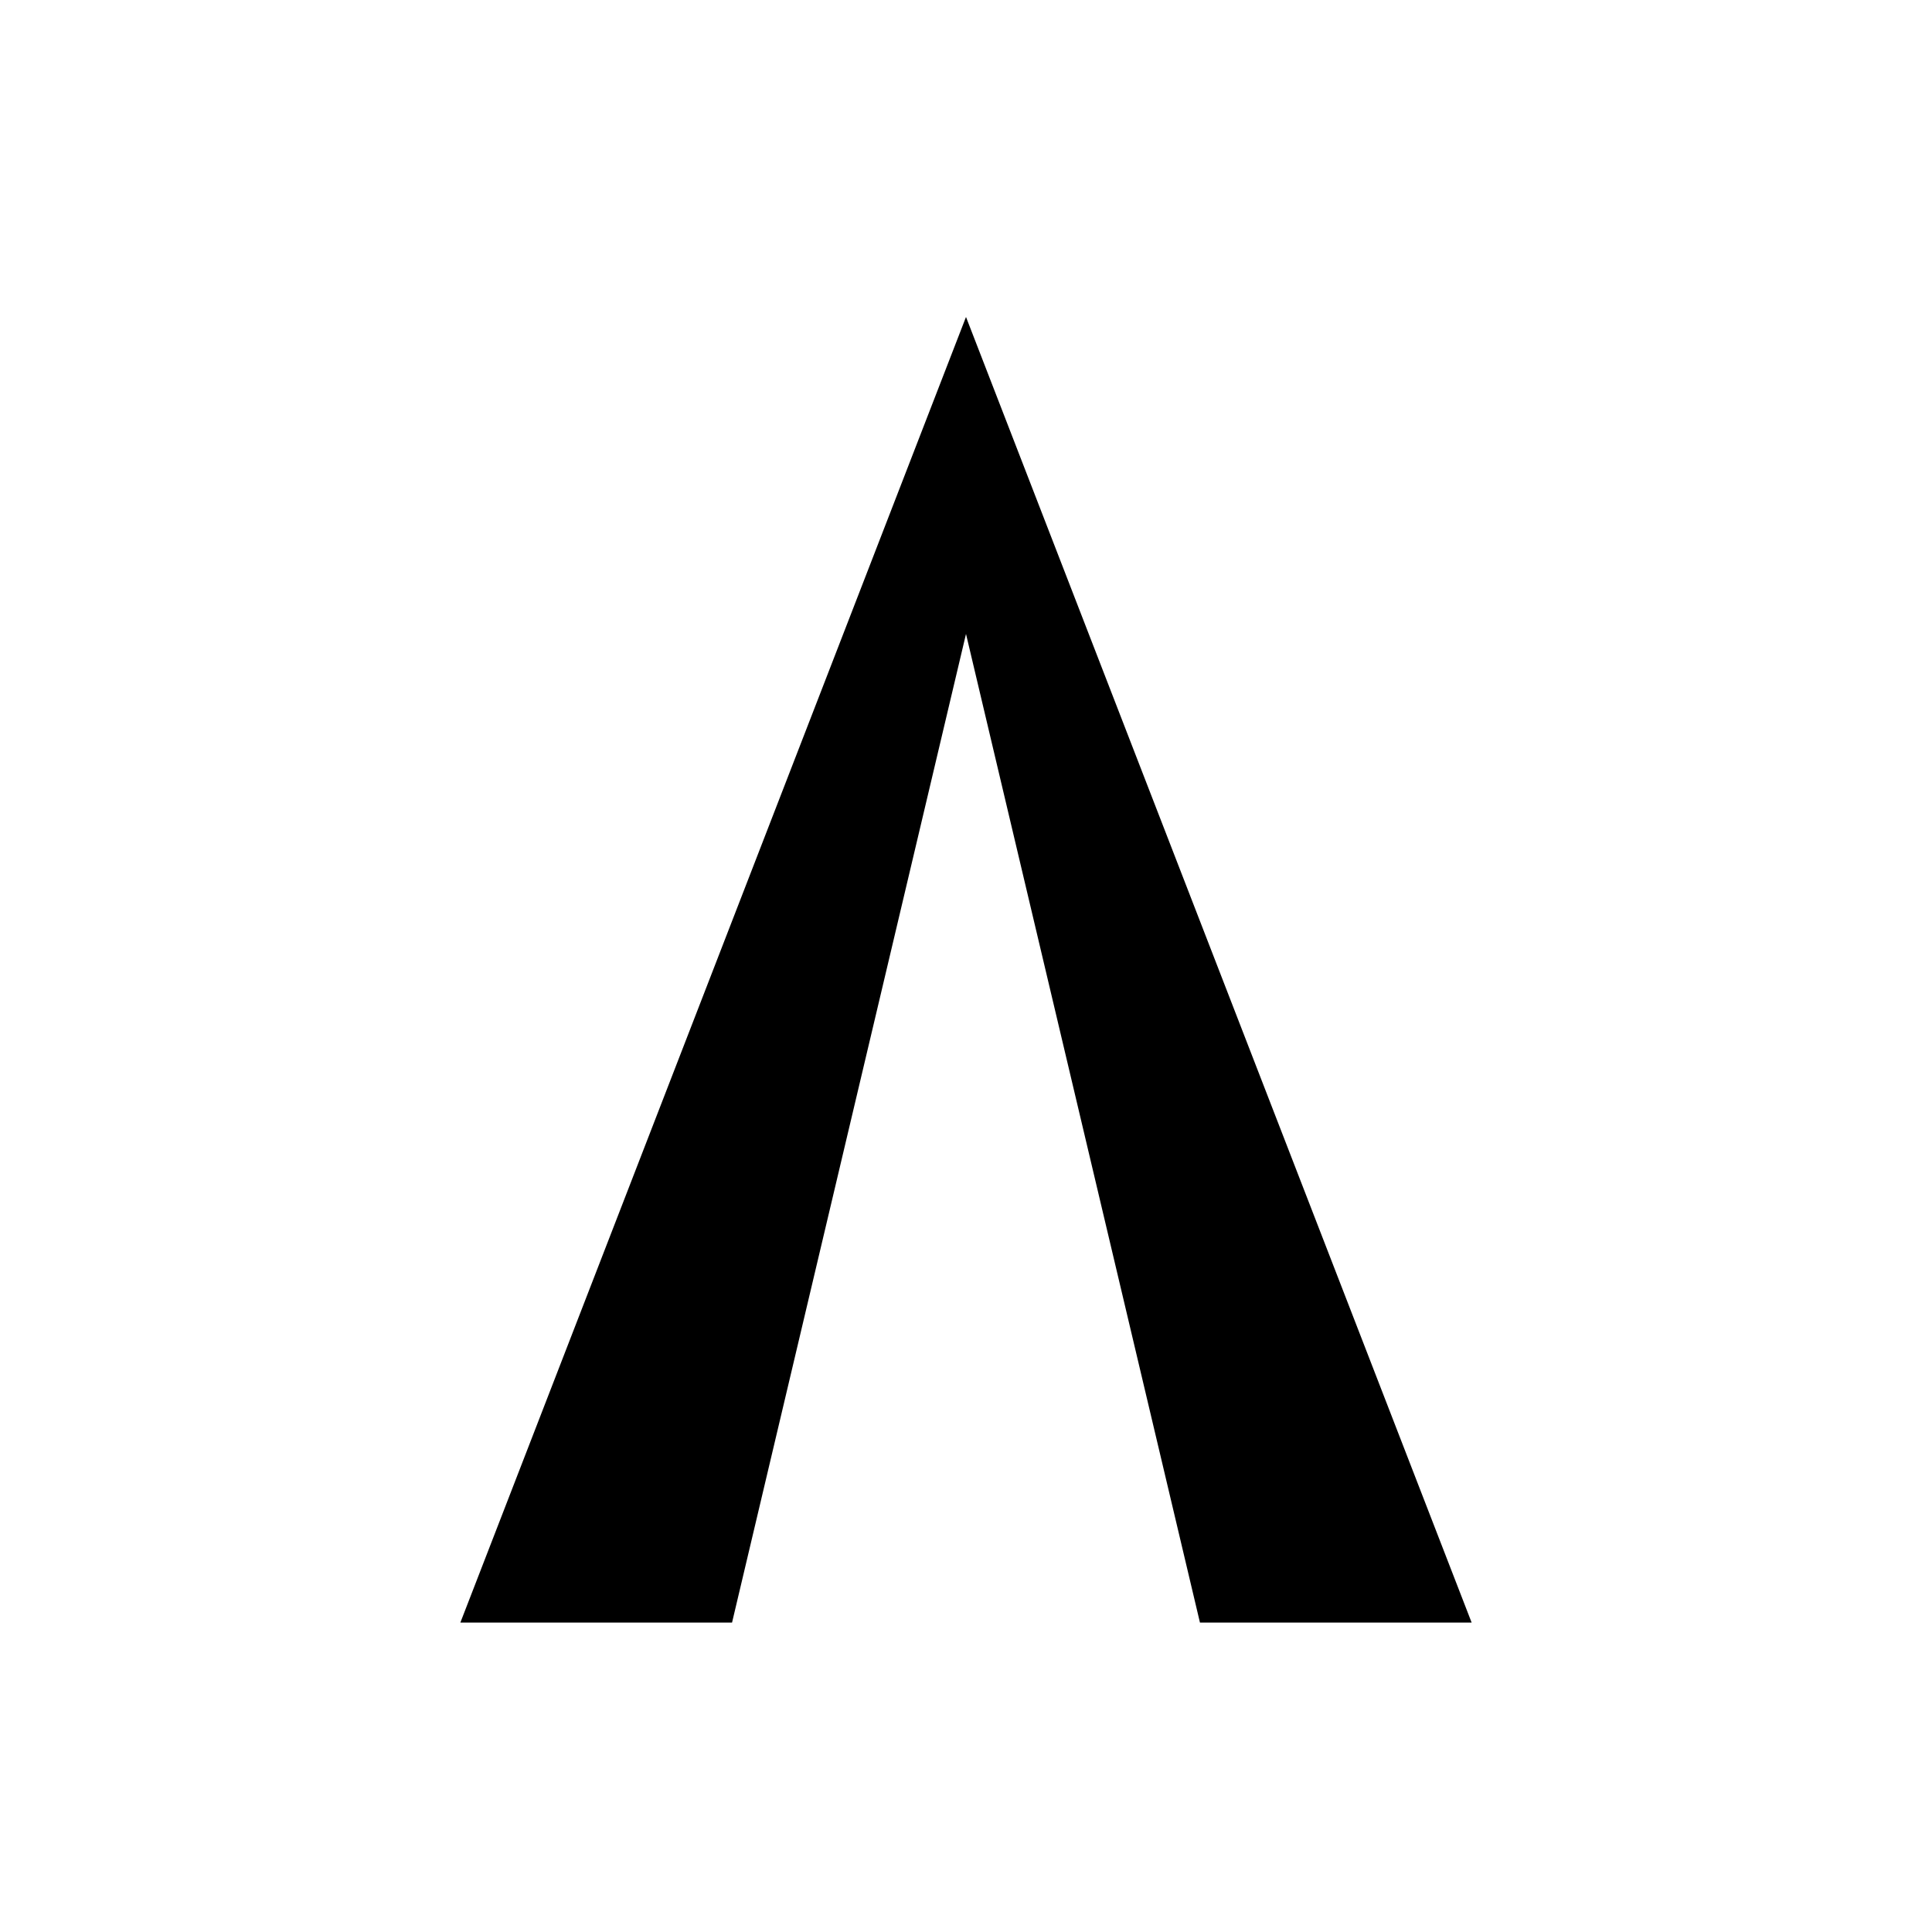
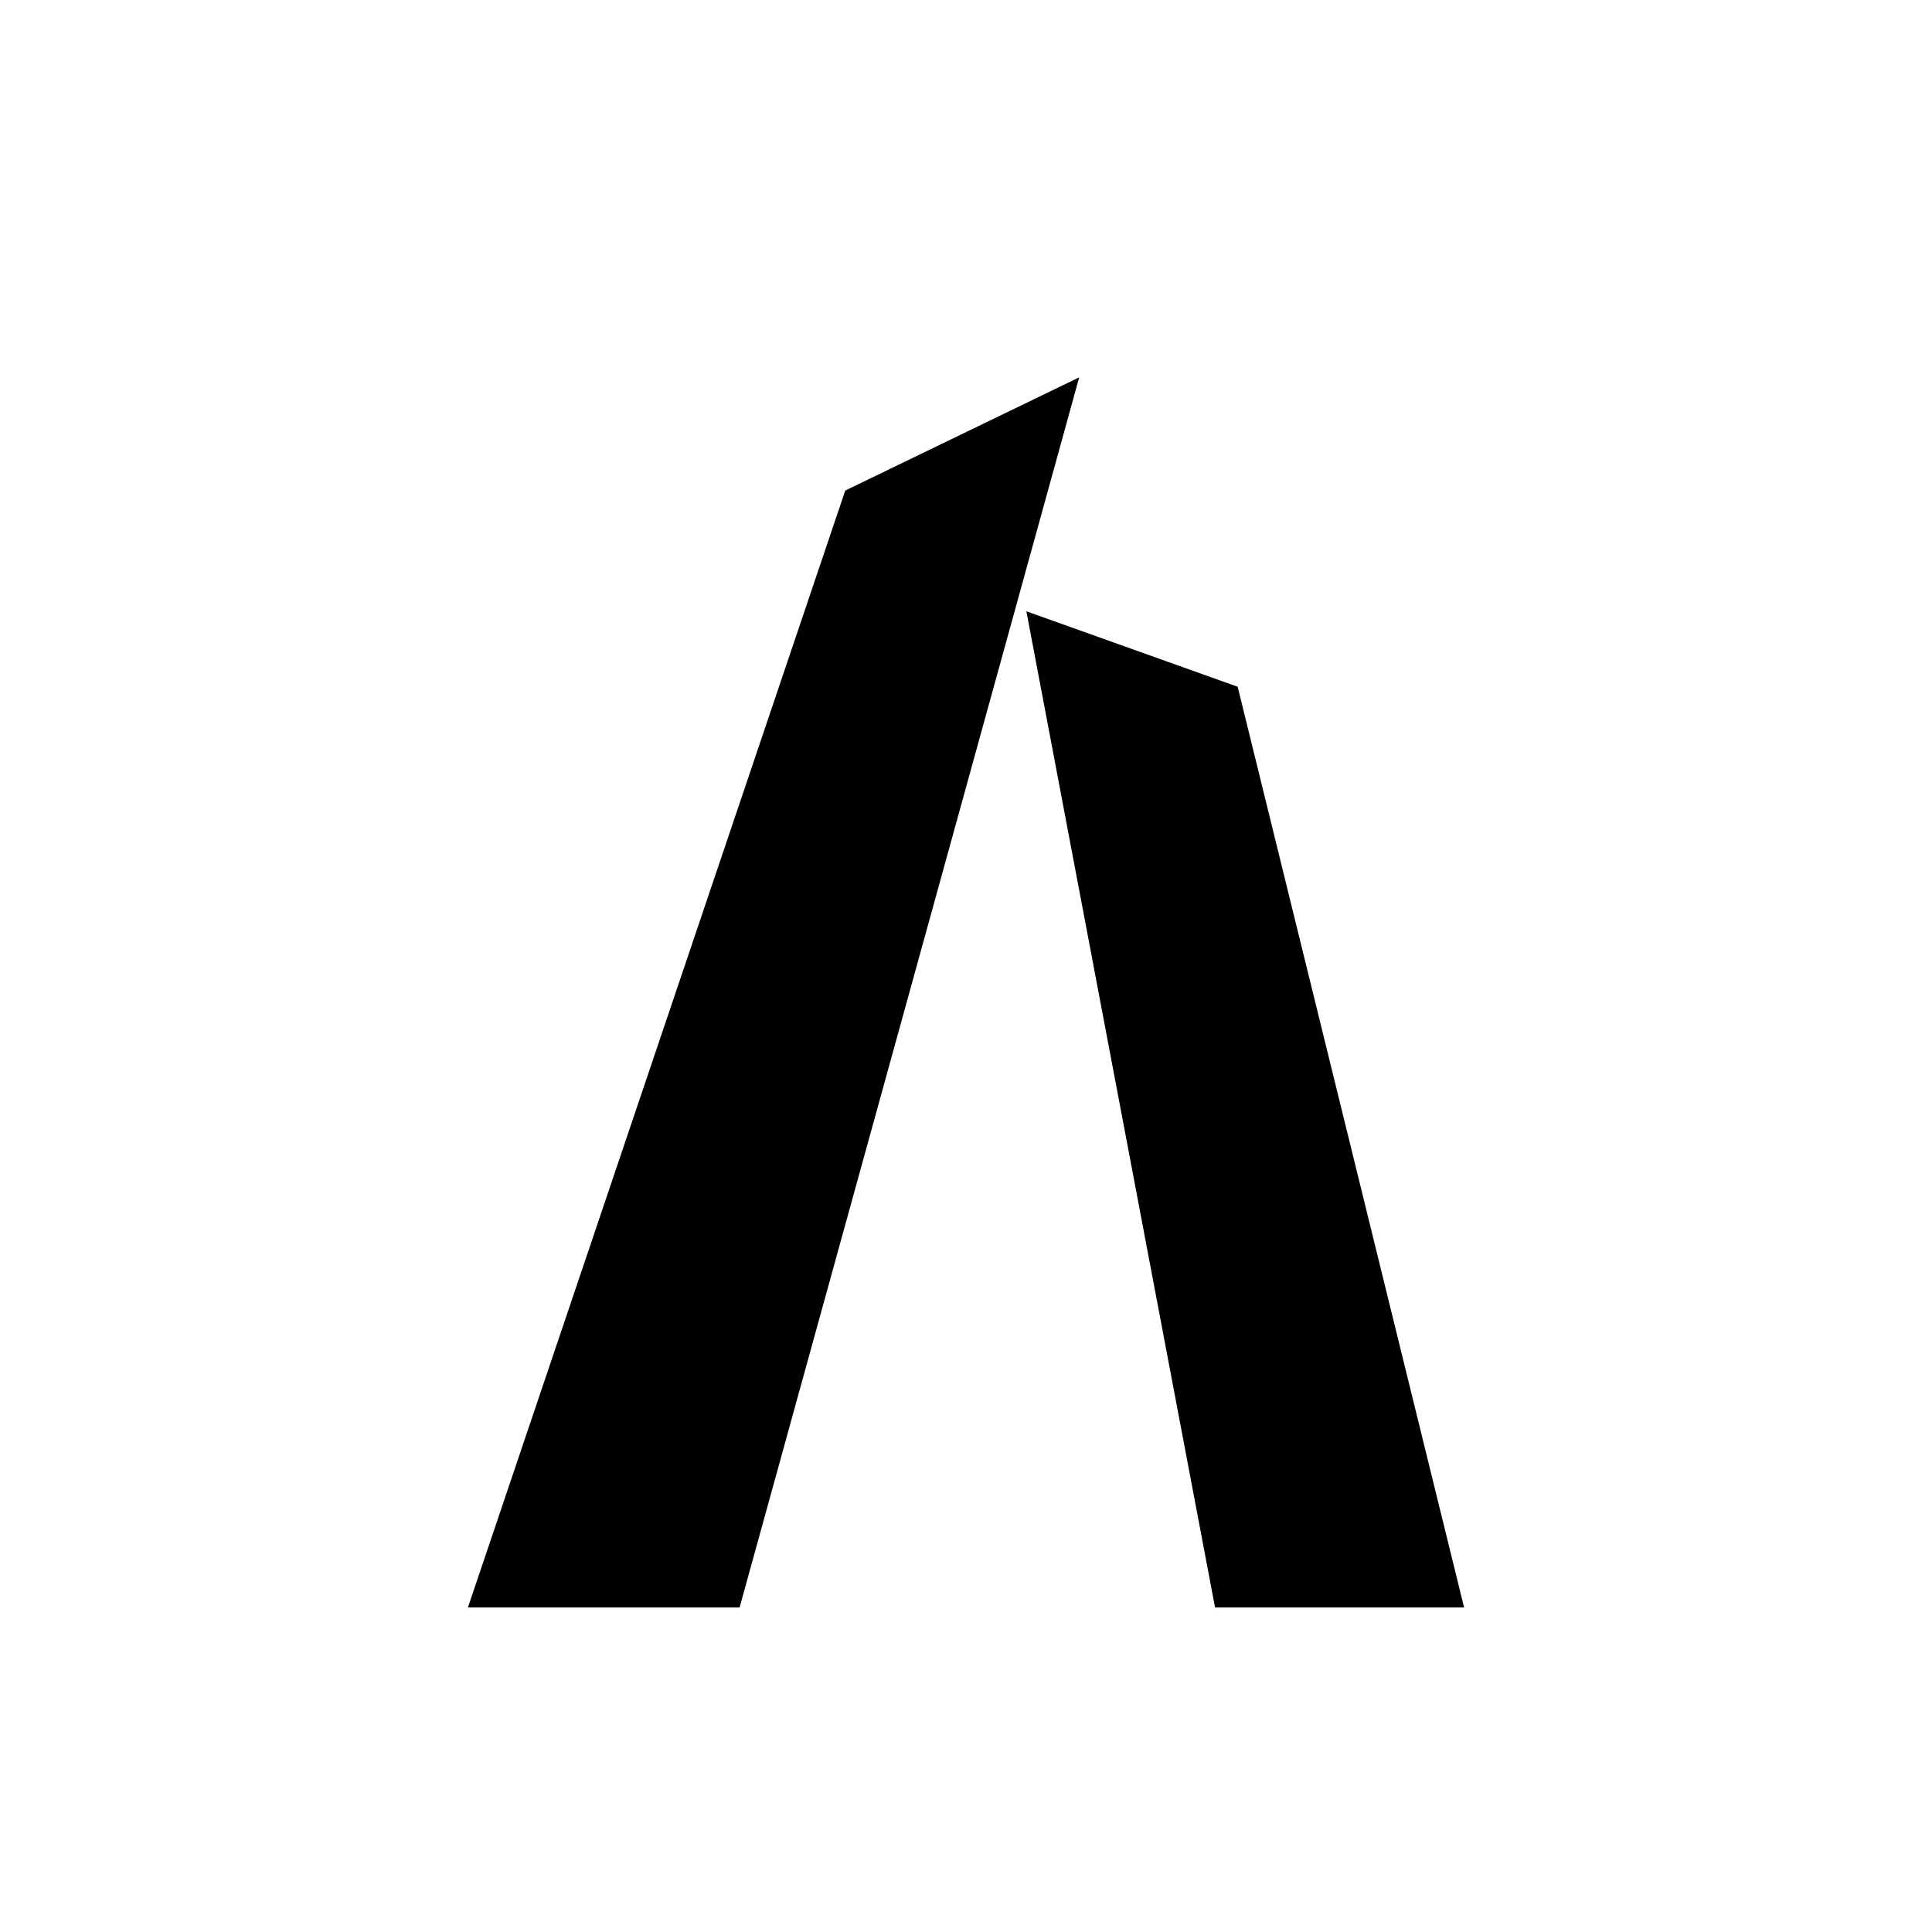
<svg xmlns="http://www.w3.org/2000/svg" viewBox="0 0 512 512" role="img" aria-label="AEGIBIT" fill="currentColor">
-   <path d="M256 84 L122 430 L194 430 L256 168 Z" />
-   <path d="M256 84 L390 430 L318 430 L256 168 Z" />
+   <path d="M286 100 L224 130 L124 426 L196 426 Z" />
+   <path d="M272 162 L328 182 L388 426 L322 426 Z" />
</svg>
